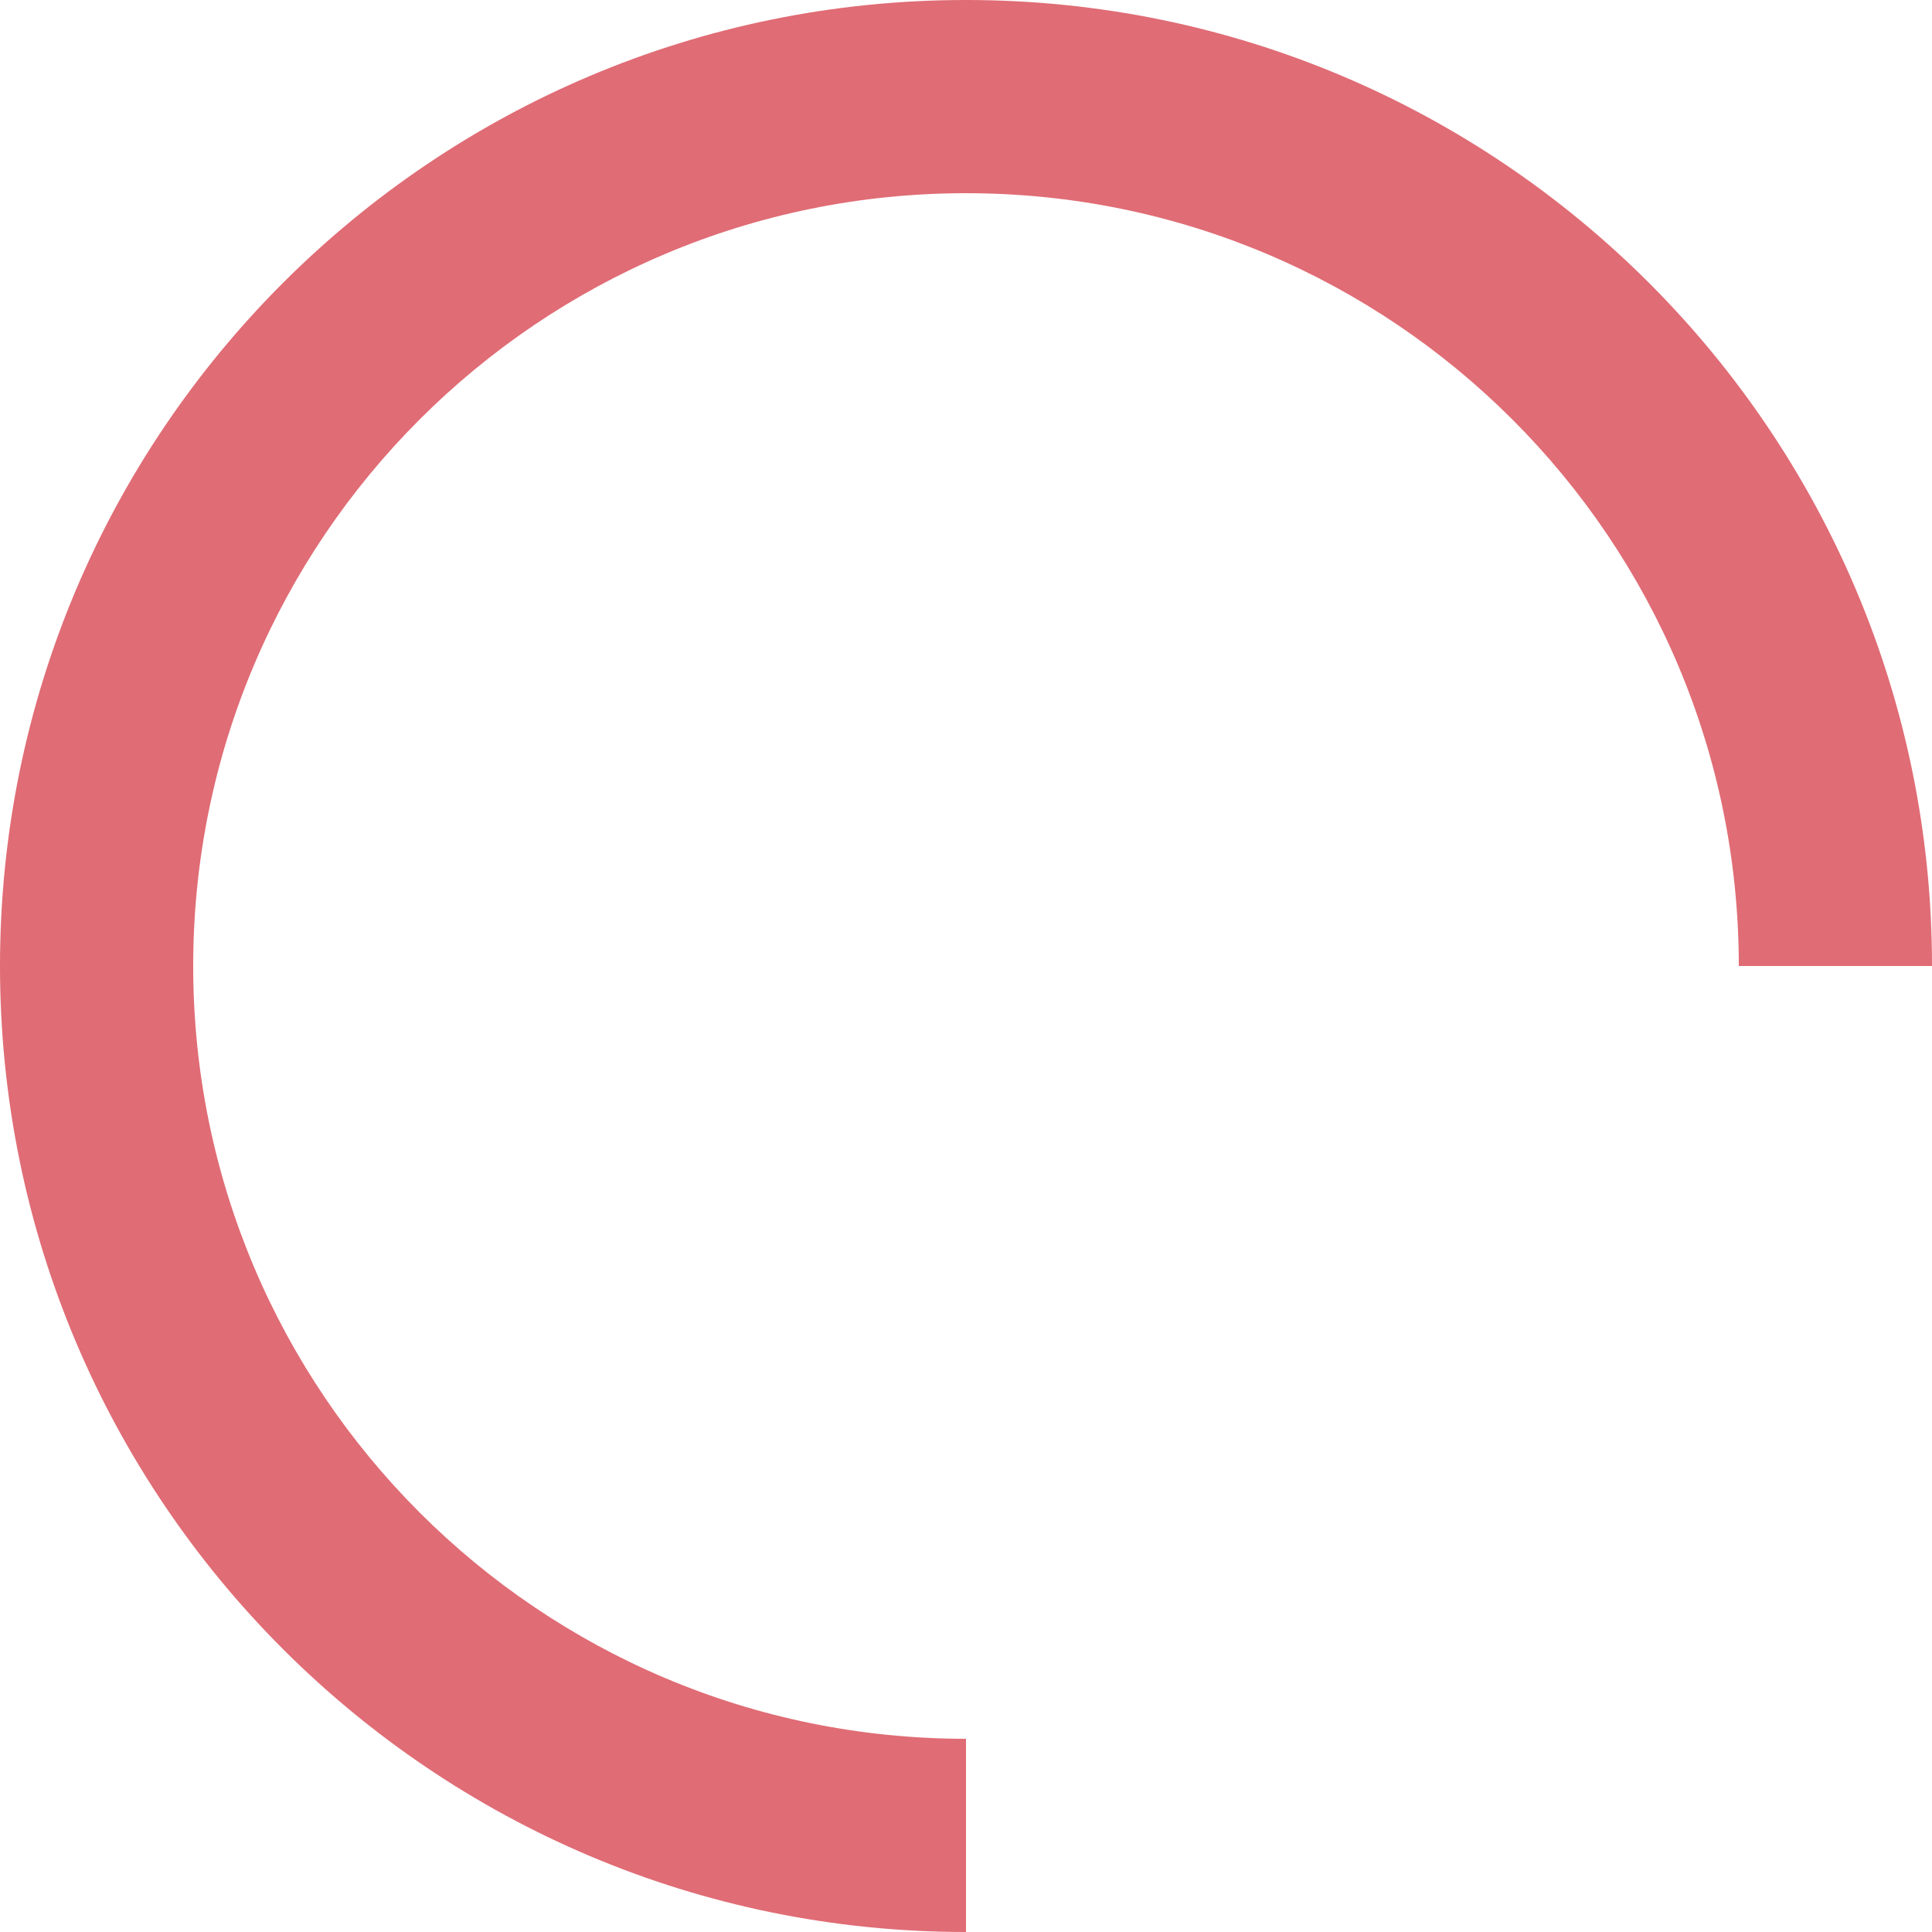
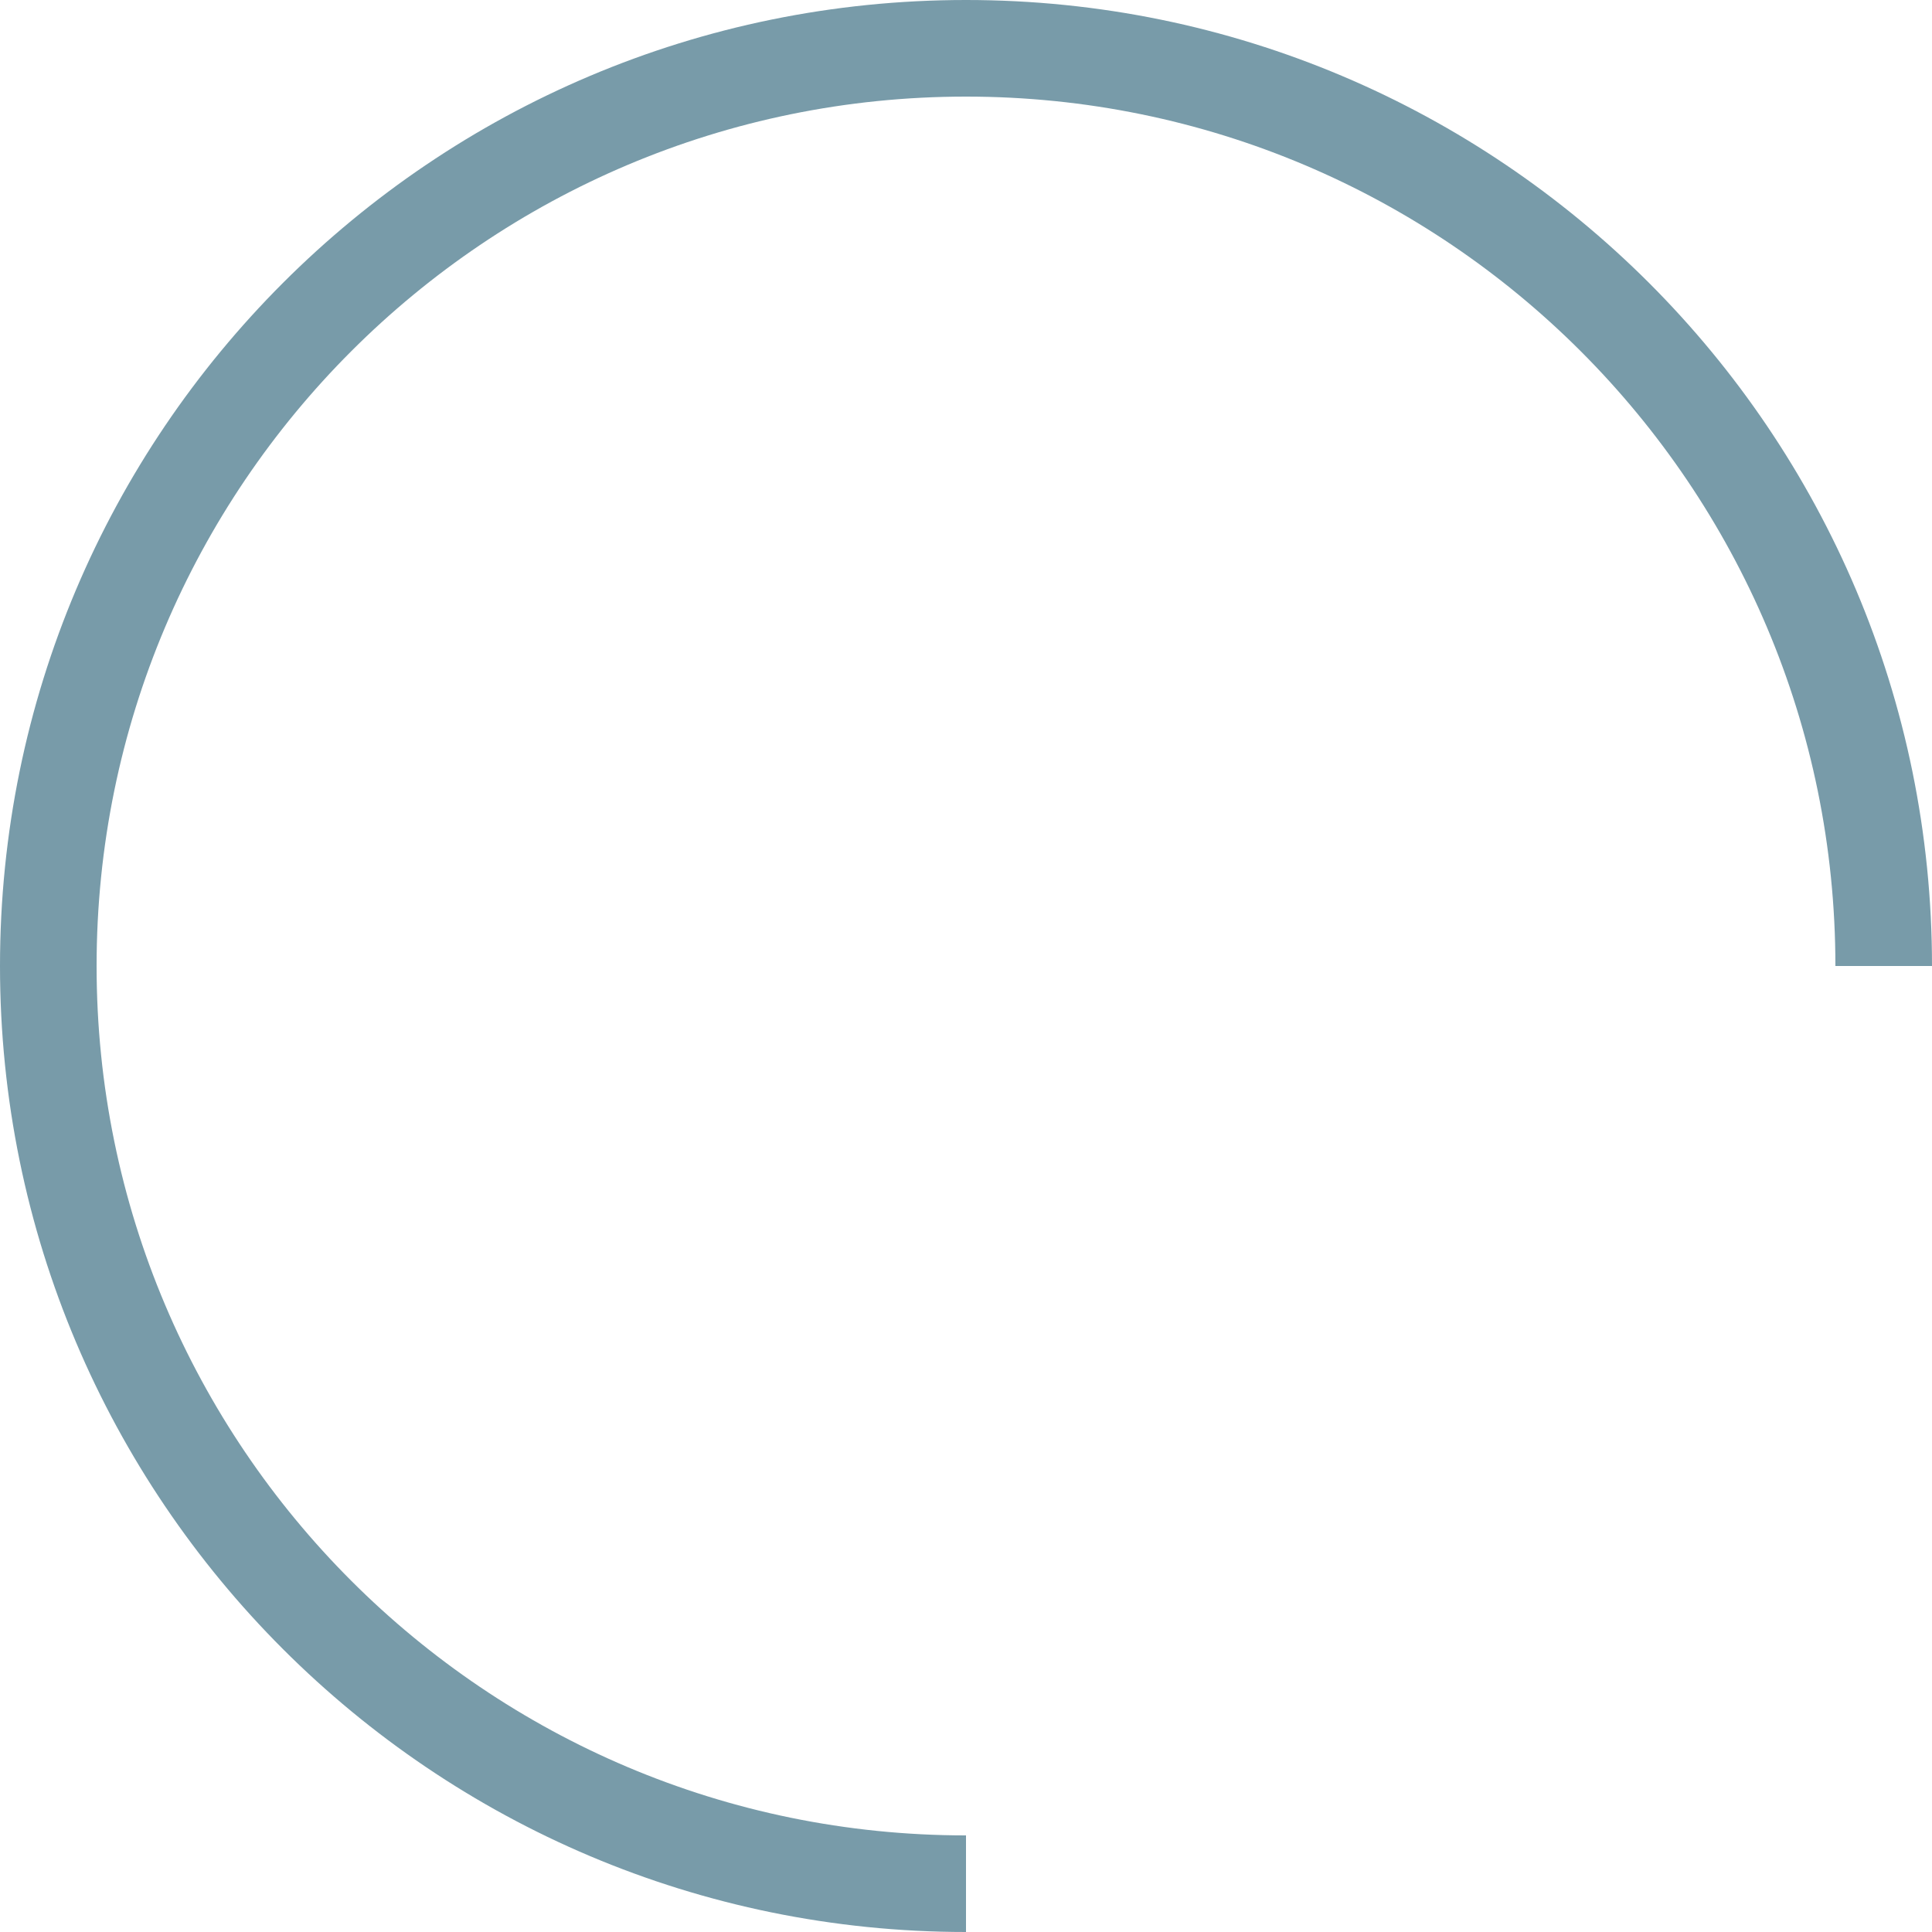
<svg xmlns="http://www.w3.org/2000/svg" viewBox="0 0 30 30">
  <defs>
-     <style>.cls-1{fill:#E06C75;}</style>
+     <style>.cls-1{fill:#789ba9;}</style>
  </defs>
  <g id="Ebene_2" data-name="Ebene 2">
    <g id="Layer_1" data-name="Layer 1">
-       <path class="cls-1" d="M15,0a15,15,0,0,0,0,30V27A12,12,0,1,1,27,15h3A15,15,0,0,0,15,0Z" />
+       <path class="cls-1" d="M15,0a15,15,0,0,0,0,30V28.5A13.5,13.5,0,1,1,28.5,15H30A15,15,0,0,0,15,0Z" />
    </g>
  </g>
</svg>
